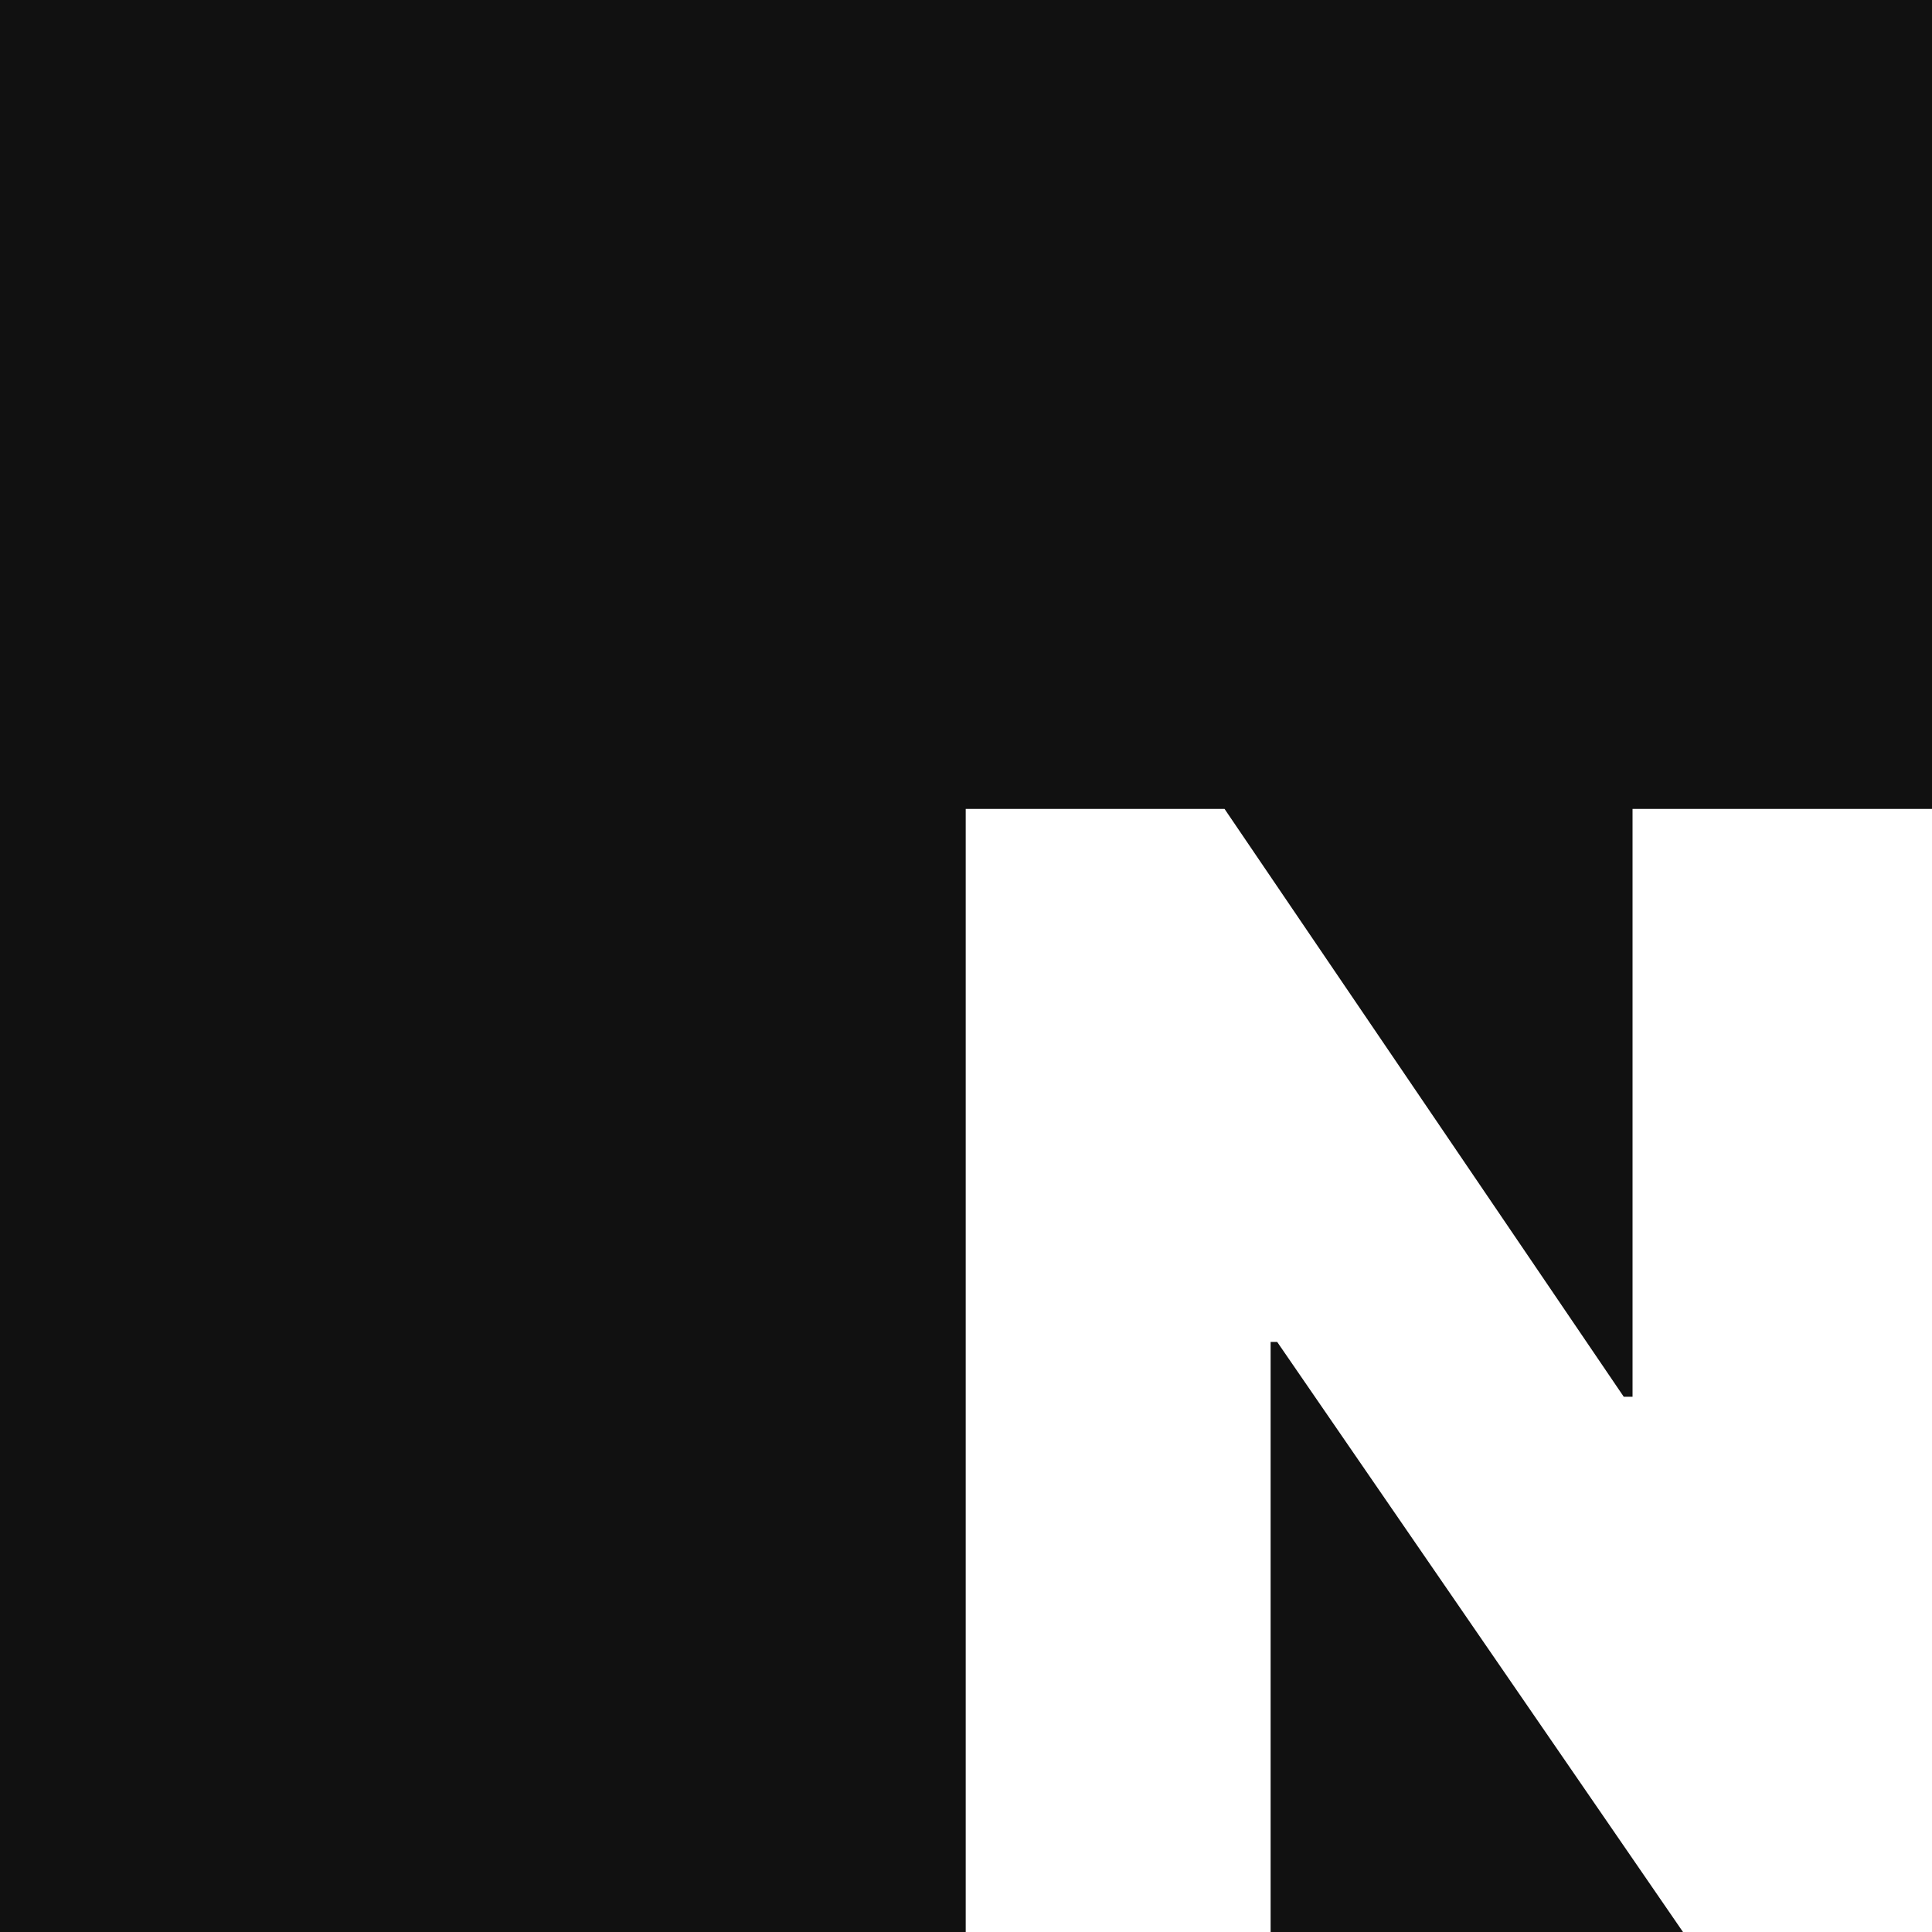
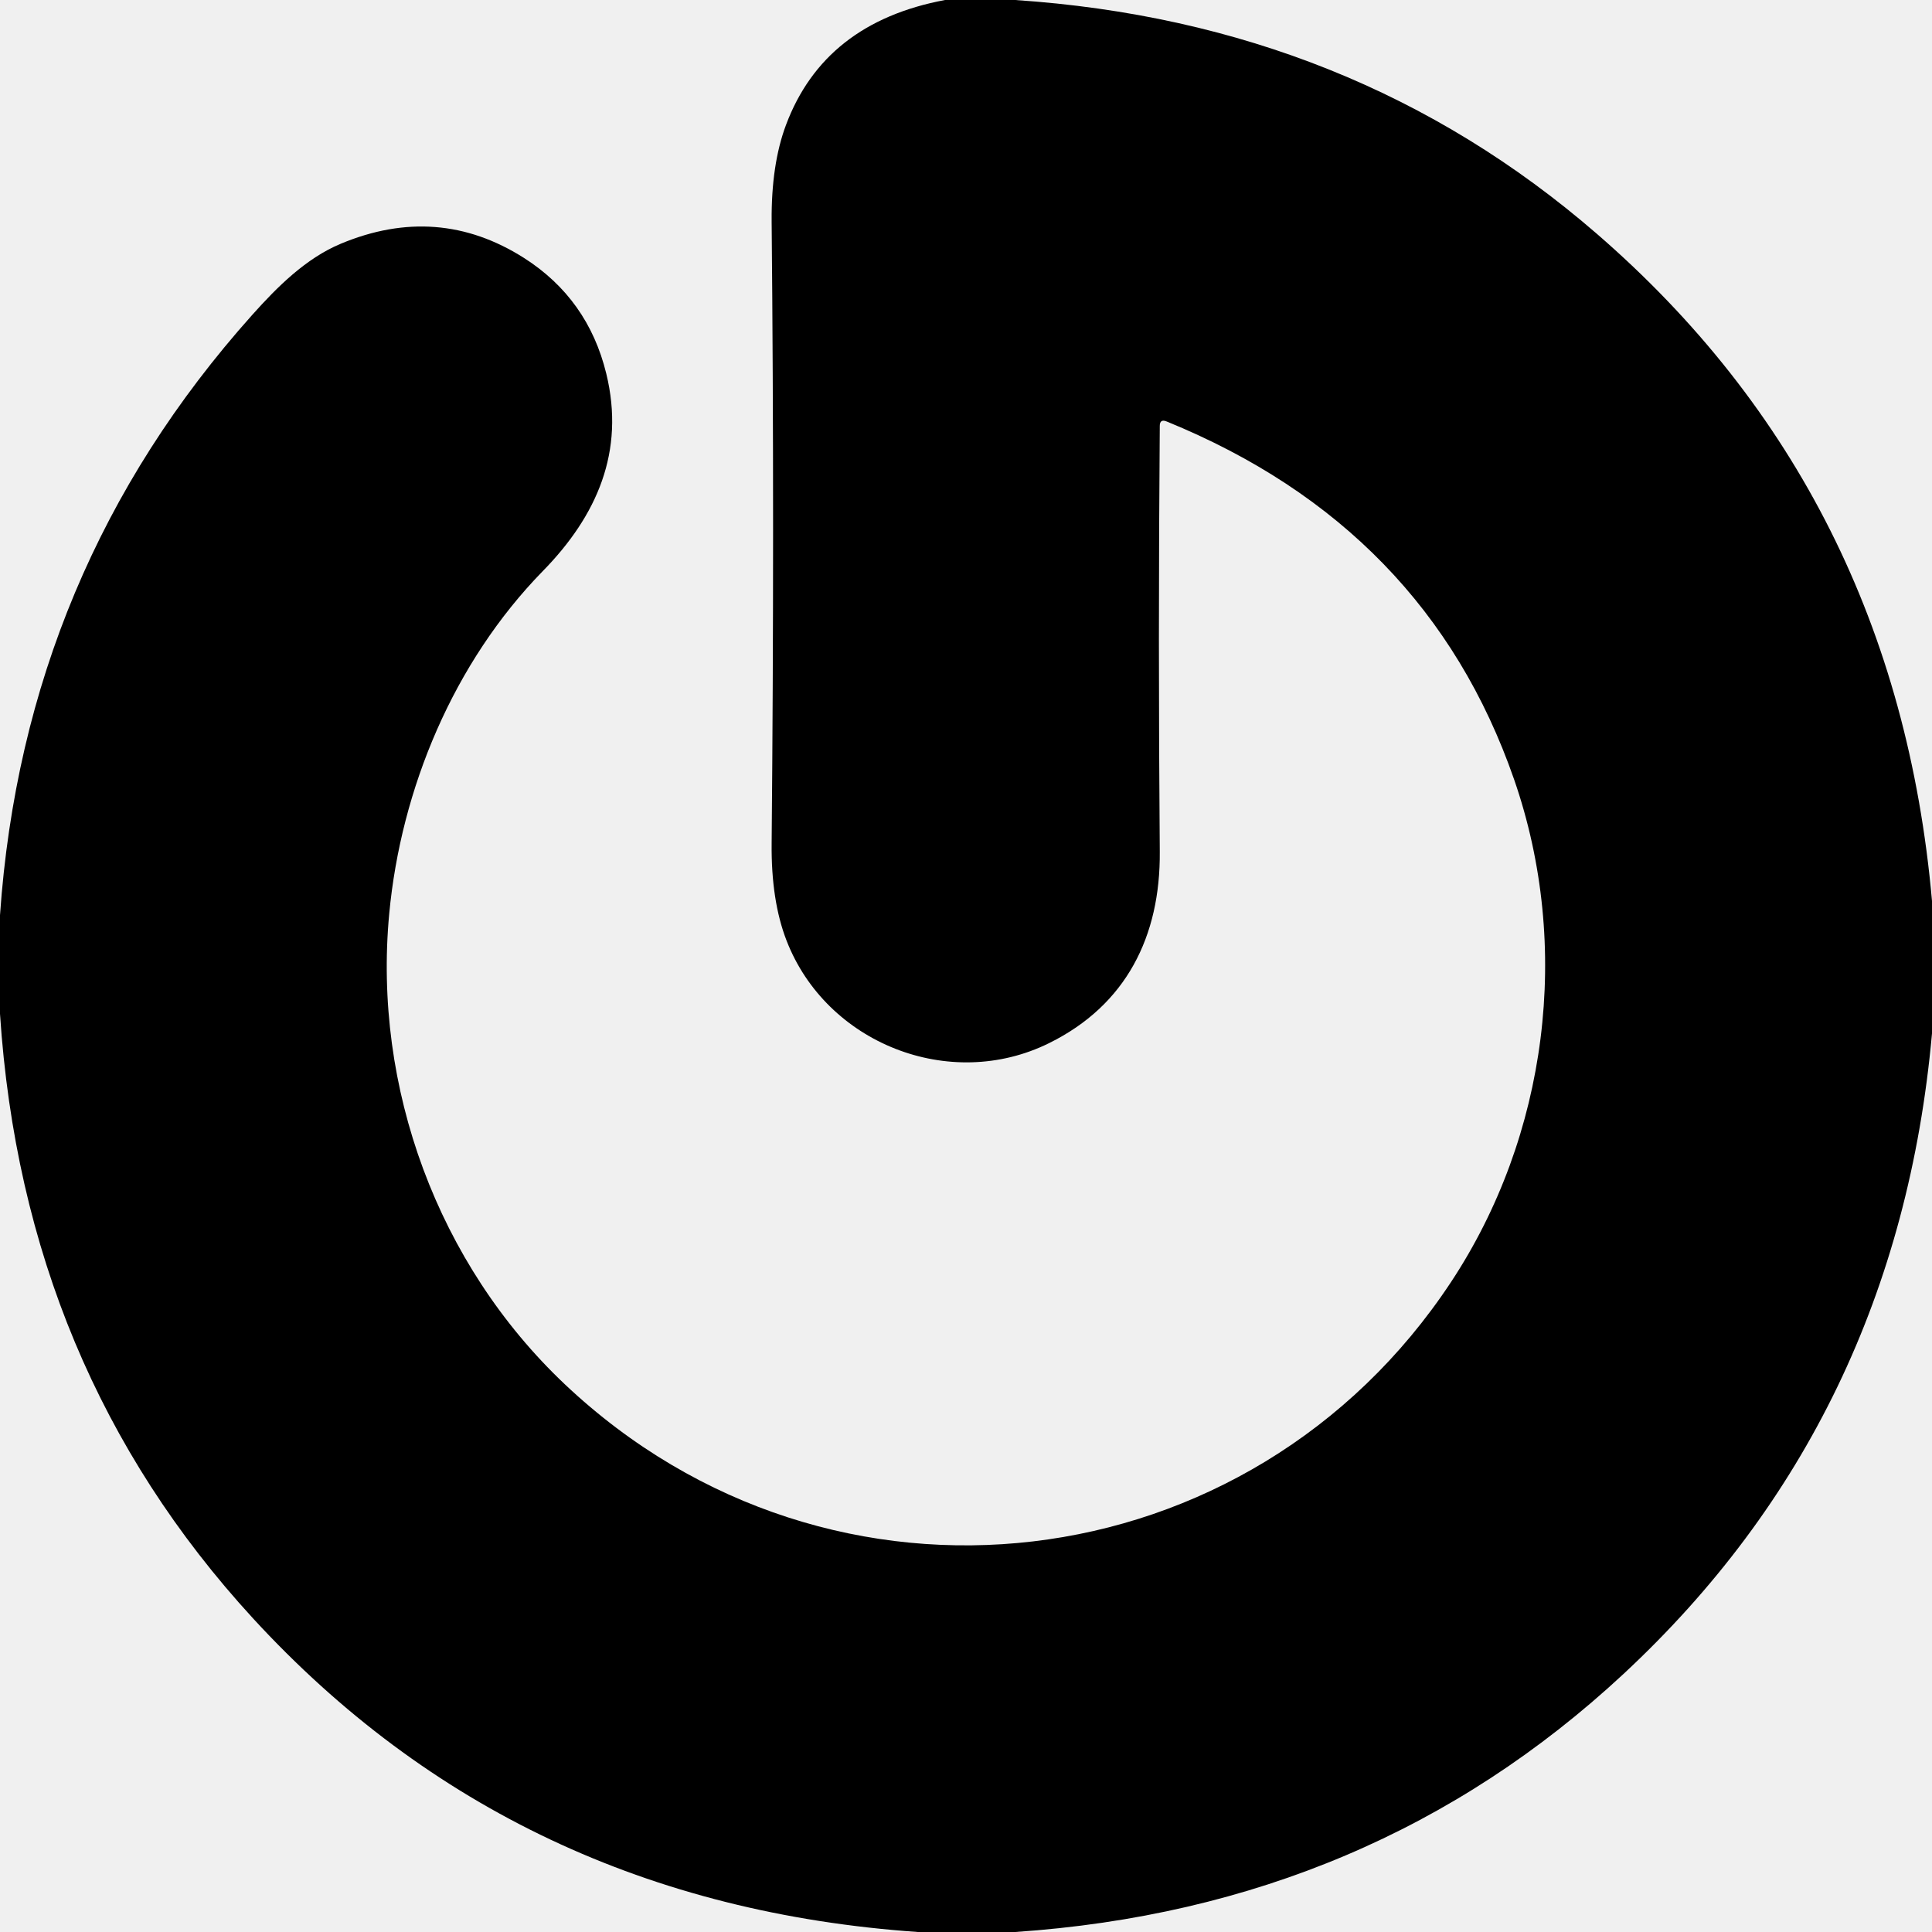
- <svg xmlns="http://www.w3.org/2000/svg" width="200" height="200" viewBox="0 0 200 200" fill="none">
-   <g clip-path="url(#clip0)">
-     <rect width="200" height="200" fill="#111111" />
-     <path d="M200.563 83.739H169V144.594H168.092L126.765 83.739H99.971V200H131.534V138.918H132.215L174.223 200H200.563V83.739Z" fill="white" />
-   </g>
-   <defs>
-     <clipPath id="clip0">
-       <rect width="200" height="200" fill="white" />
-     </clipPath>
-   </defs>
+ <svg xmlns="http://www.w3.org/2000/svg" version="1.1" viewBox="0.00 0.00 200.00 200.00">
+   <path fill="#000000" d="   M 97.83 0.00   L 105.07 0.00   Q 140.03 2.32 165.29 24.19   Q 196.27 51.02 200.00 93.27   L 200.00 106.98   Q 196.41 146.94 168.05 173.30   Q 142.01 197.50 105.09 200.00   L 95.02 200.00   Q 53.38 197.11 26.19 167.53   Q 2.40 141.63 0.00 104.95   L 0.00 94.74   Q 2.47 59.04 26.10 32.61   C 28.70 29.70 31.66 26.74 35.28 25.23   Q 45.32 21.04 54.24 26.70   Q 60.87 30.93 62.76 38.67   C 64.73 46.74 61.79 53.40 56.20 59.11   C 46.96 68.56 41.50 81.66 40.29 94.61   C 38.61 112.57 45.31 130.86 58.47 143.30   C 86.12 169.41 129.48 164.09 150.20 132.73   C 160.20 117.60 162.75 97.99 156.73 80.66   Q 147.67 54.60 120.77 43.63   Q 120.06 43.34 120.06 44.10   Q 119.88 66.30 120.06 88.17   C 120.13 96.92 116.59 104.04 108.61 107.98   C 98.32 113.08 85.53 108.00 81.42 97.36   Q 79.82 93.23 79.88 87.32   Q 80.18 54.43 79.88 22.92   Q 79.83 17.04 81.36 12.95   Q 85.32 2.34 97.83 0.00   Z" />
</svg>
